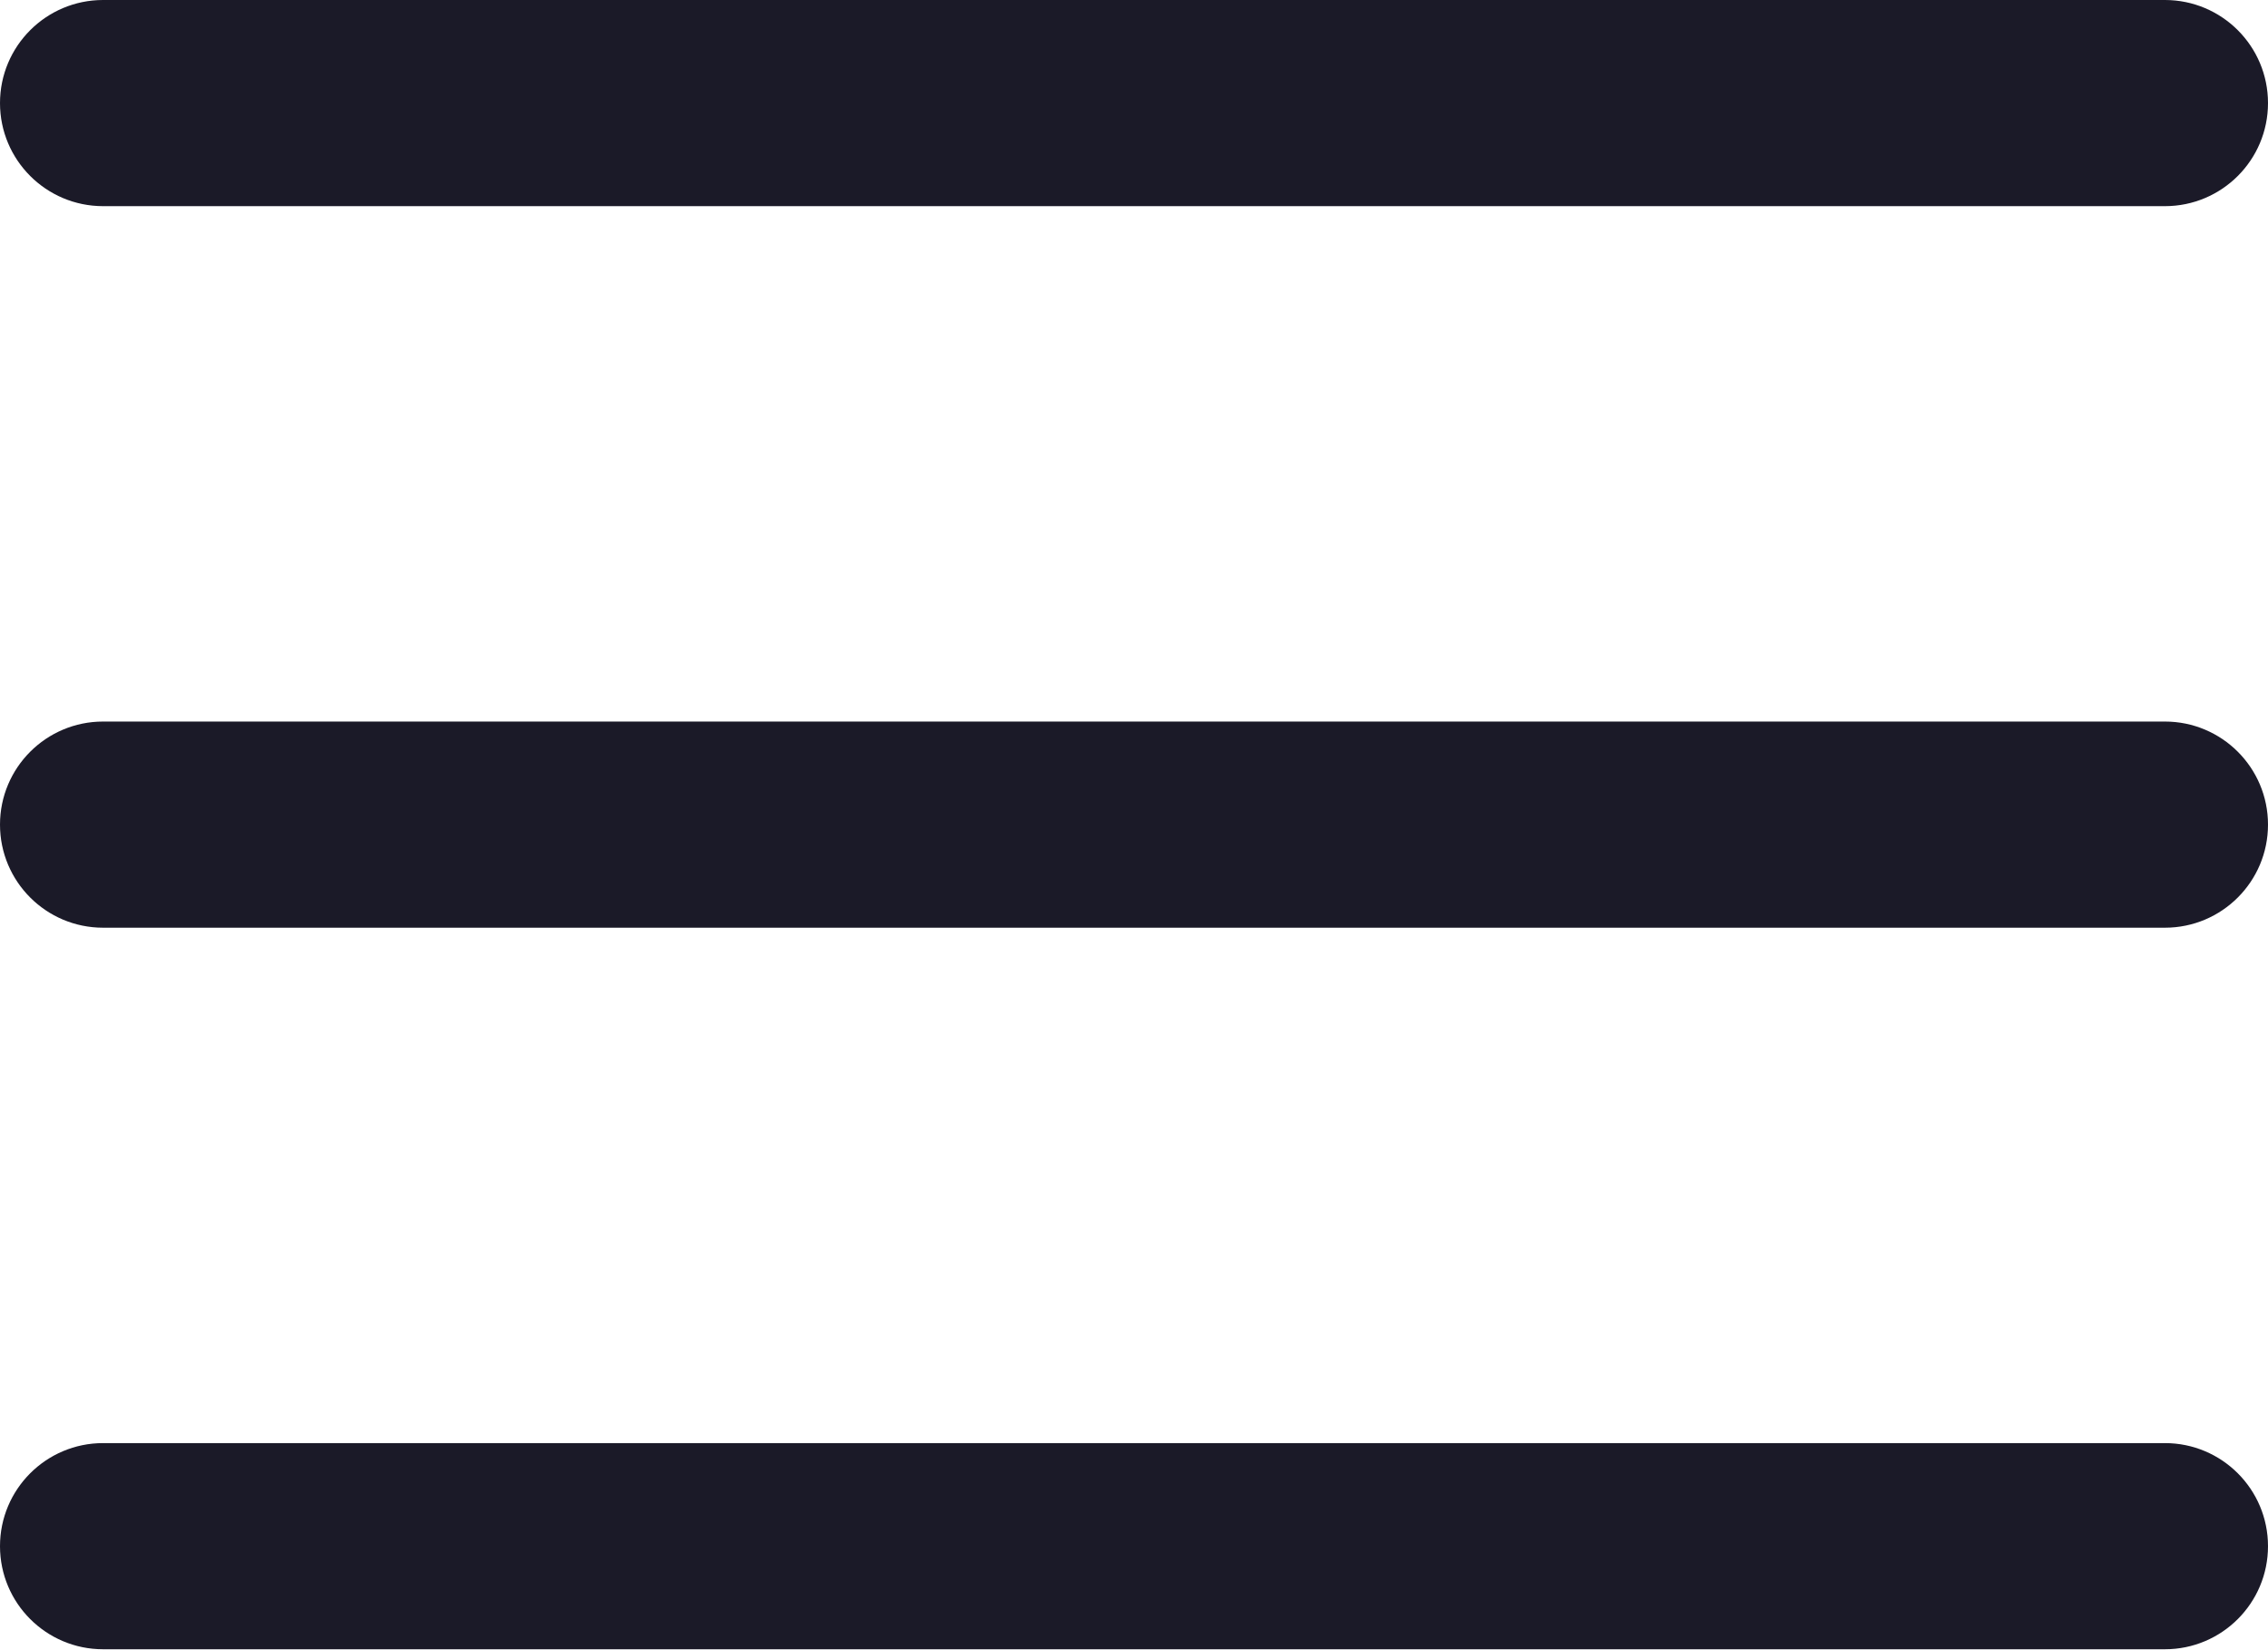
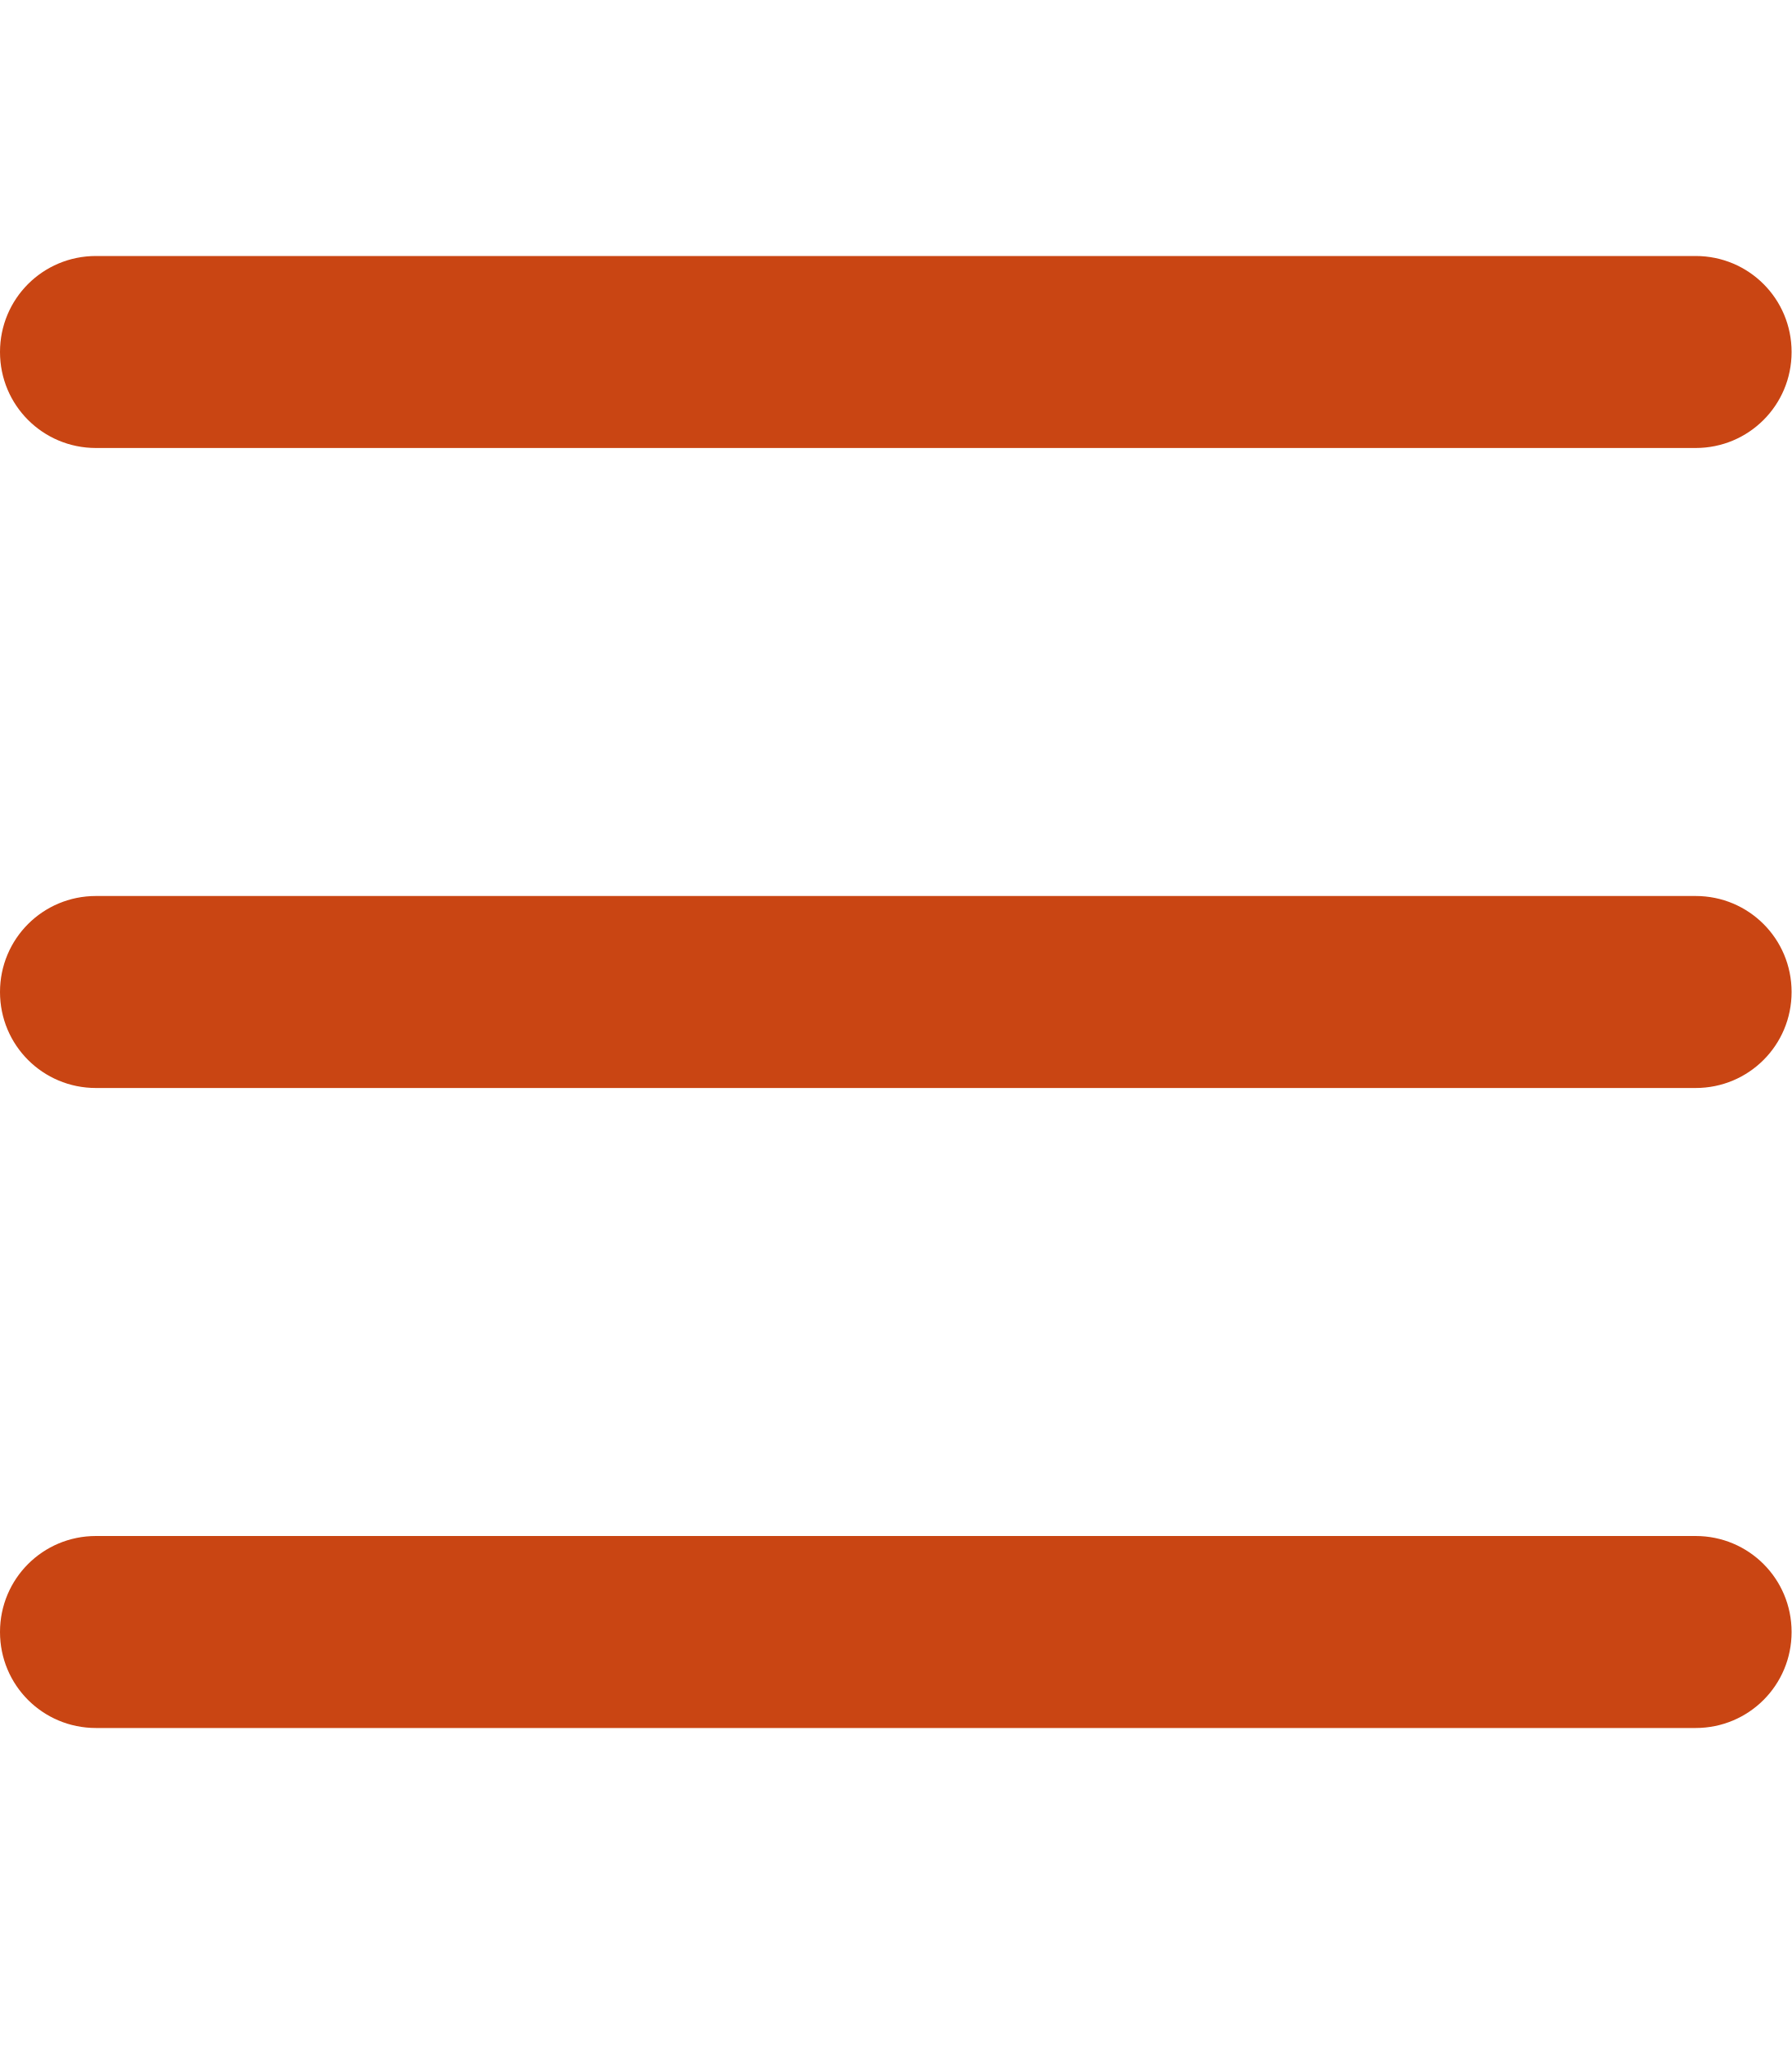
- <svg xmlns="http://www.w3.org/2000/svg" width="22" height="16" viewBox="0 0 22 16" fill="none">
-   <rect width="22" height="2" rx="1" fill="#1B1A28" />
-   <rect y="7" width="22" height="2" rx="1" fill="#1B1A28" />
-   <rect y="14" width="22" height="2" rx="1" fill="#1B1A28" />
+ <svg xmlns="http://www.w3.org/2000/svg" viewBox="0 0 448 512">
+   <path fill="#c94513" d="M0 88C0 74.7 10.7 64 24 64l400 0c13.3 0 24 10.7 24 24s-10.7 24-24 24L24 112C10.7 112 0 101.3 0 88zM0 248c0-13.3 10.7-24 24-24l400 0c13.3 0 24 10.7 24 24s-10.7 24-24 24L24 272c-13.3 0-24-10.7-24-24zM448 408c0 13.3-10.7 24-24 24L24 432c-13.3 0-24-10.7-24-24s10.7-24 24-24l400 0c13.3 0 24 10.7 24 24z" />
</svg>
